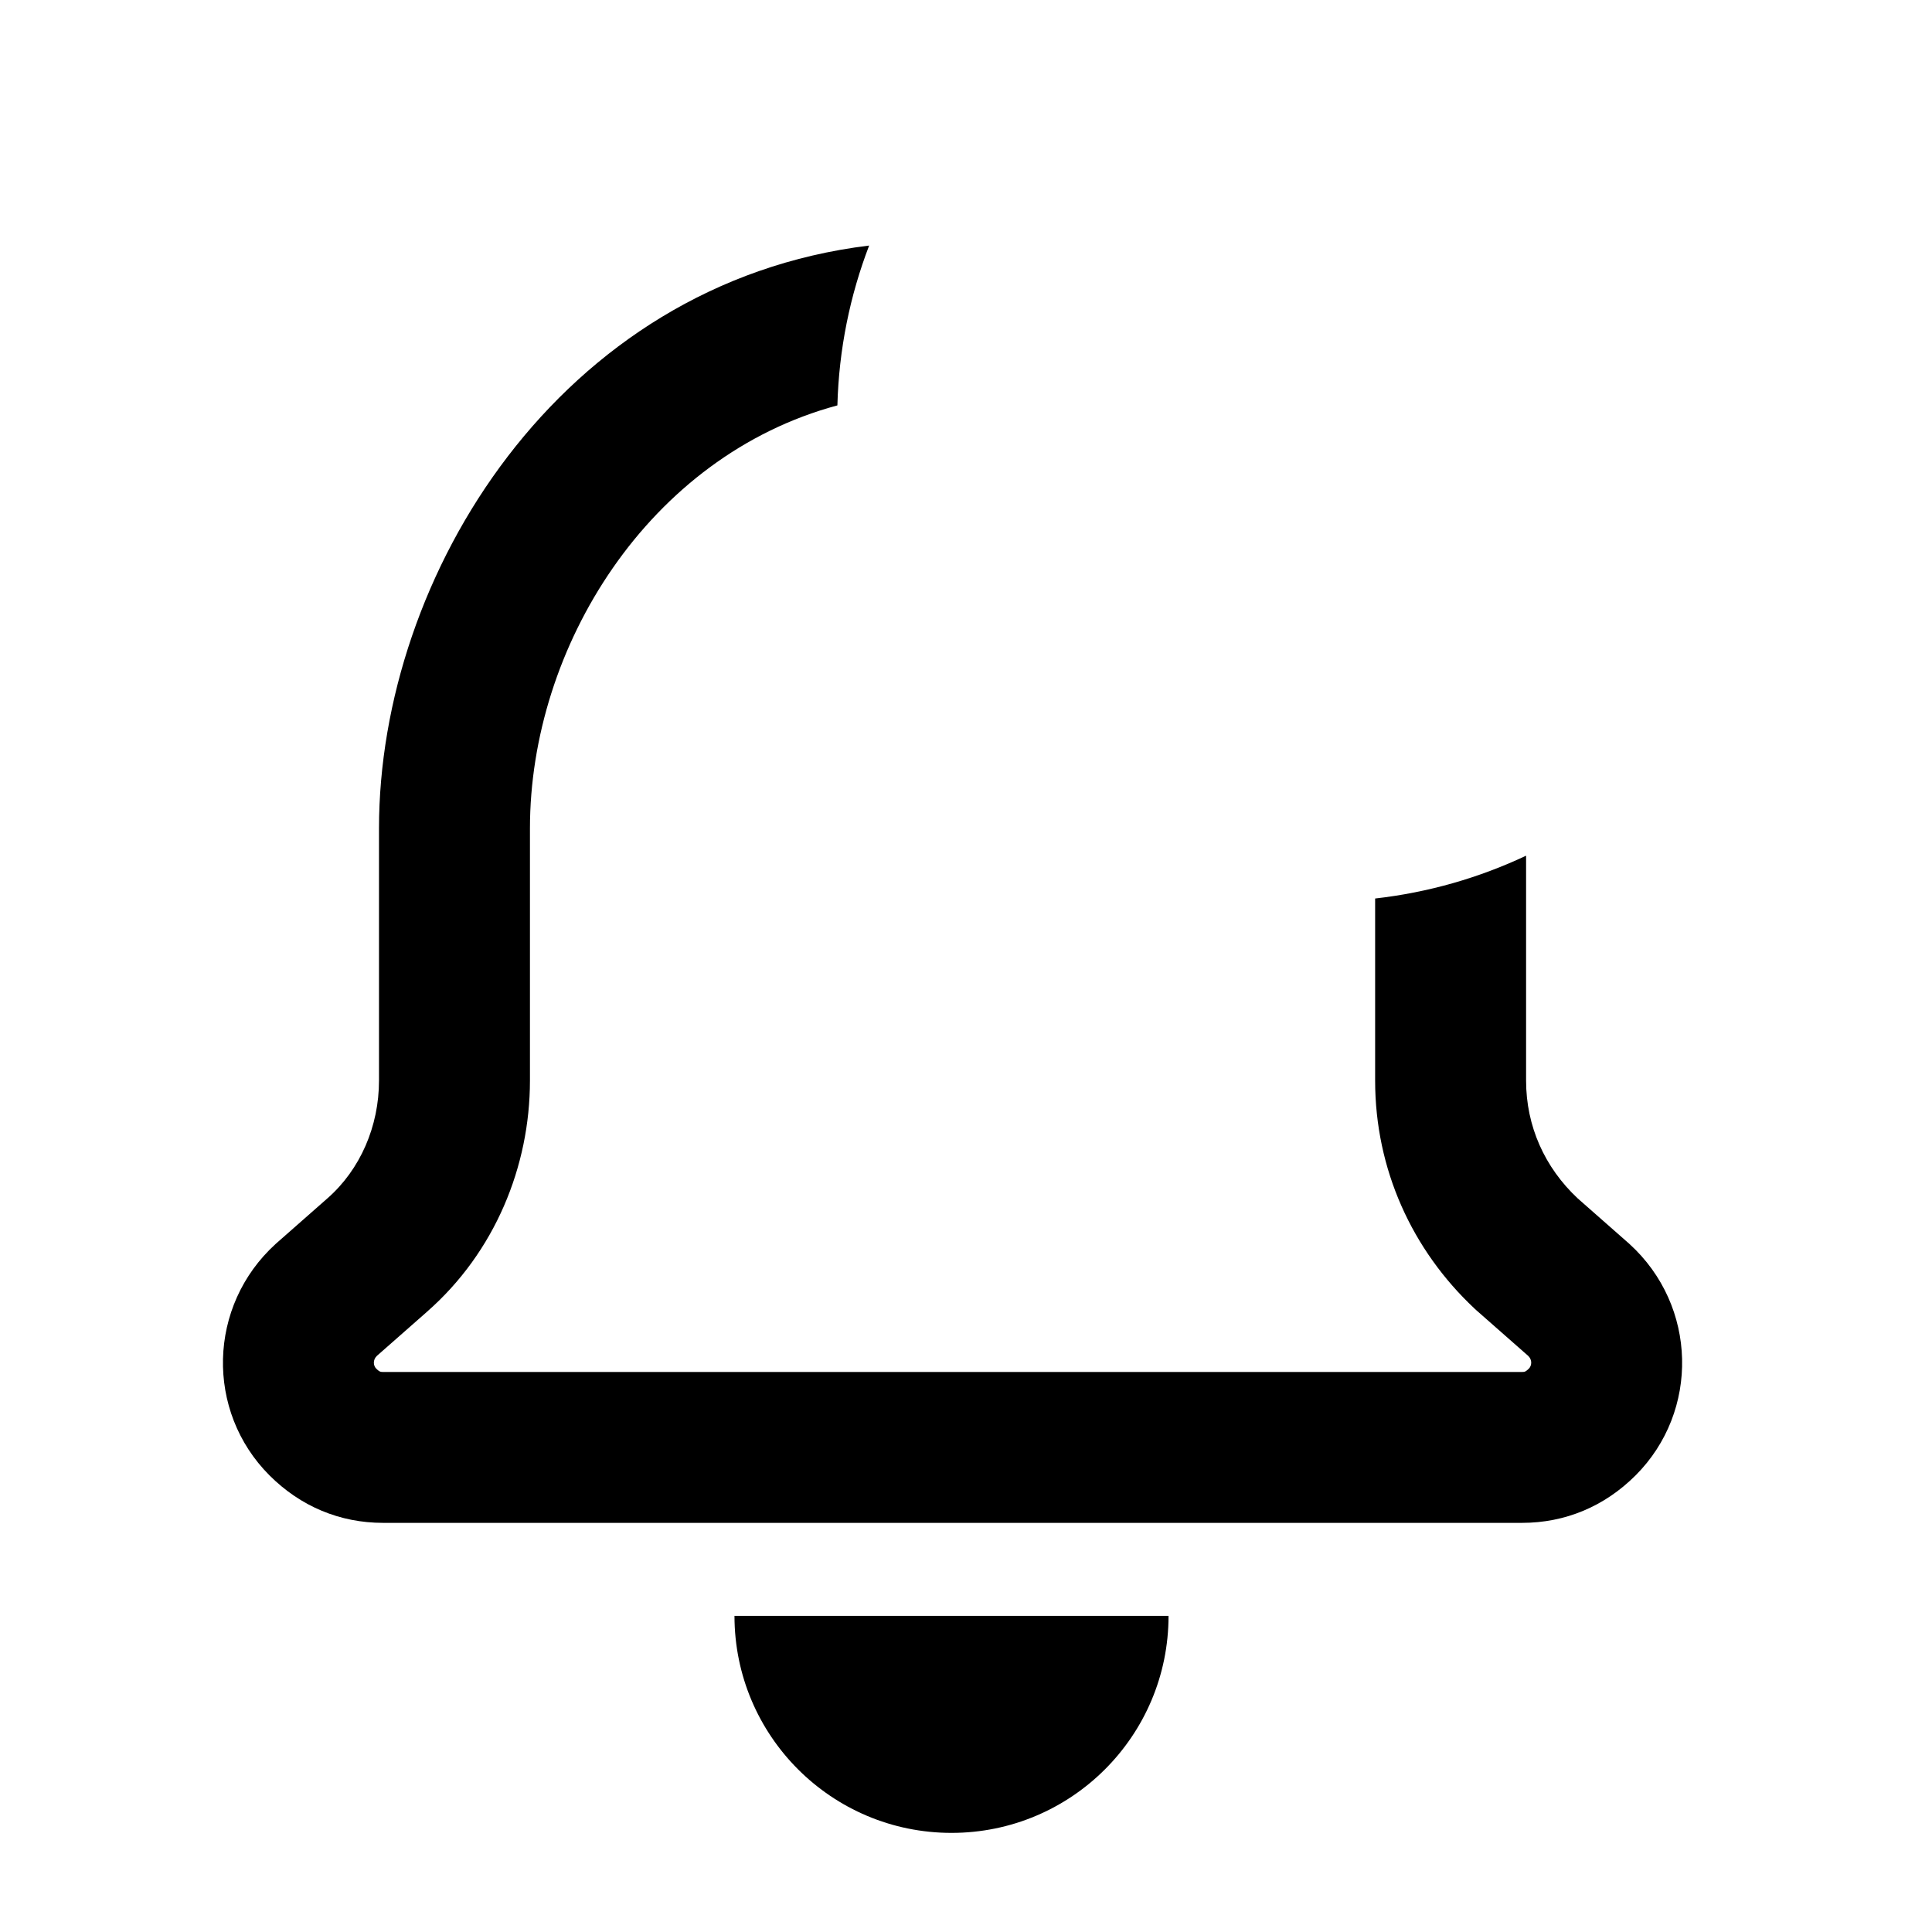
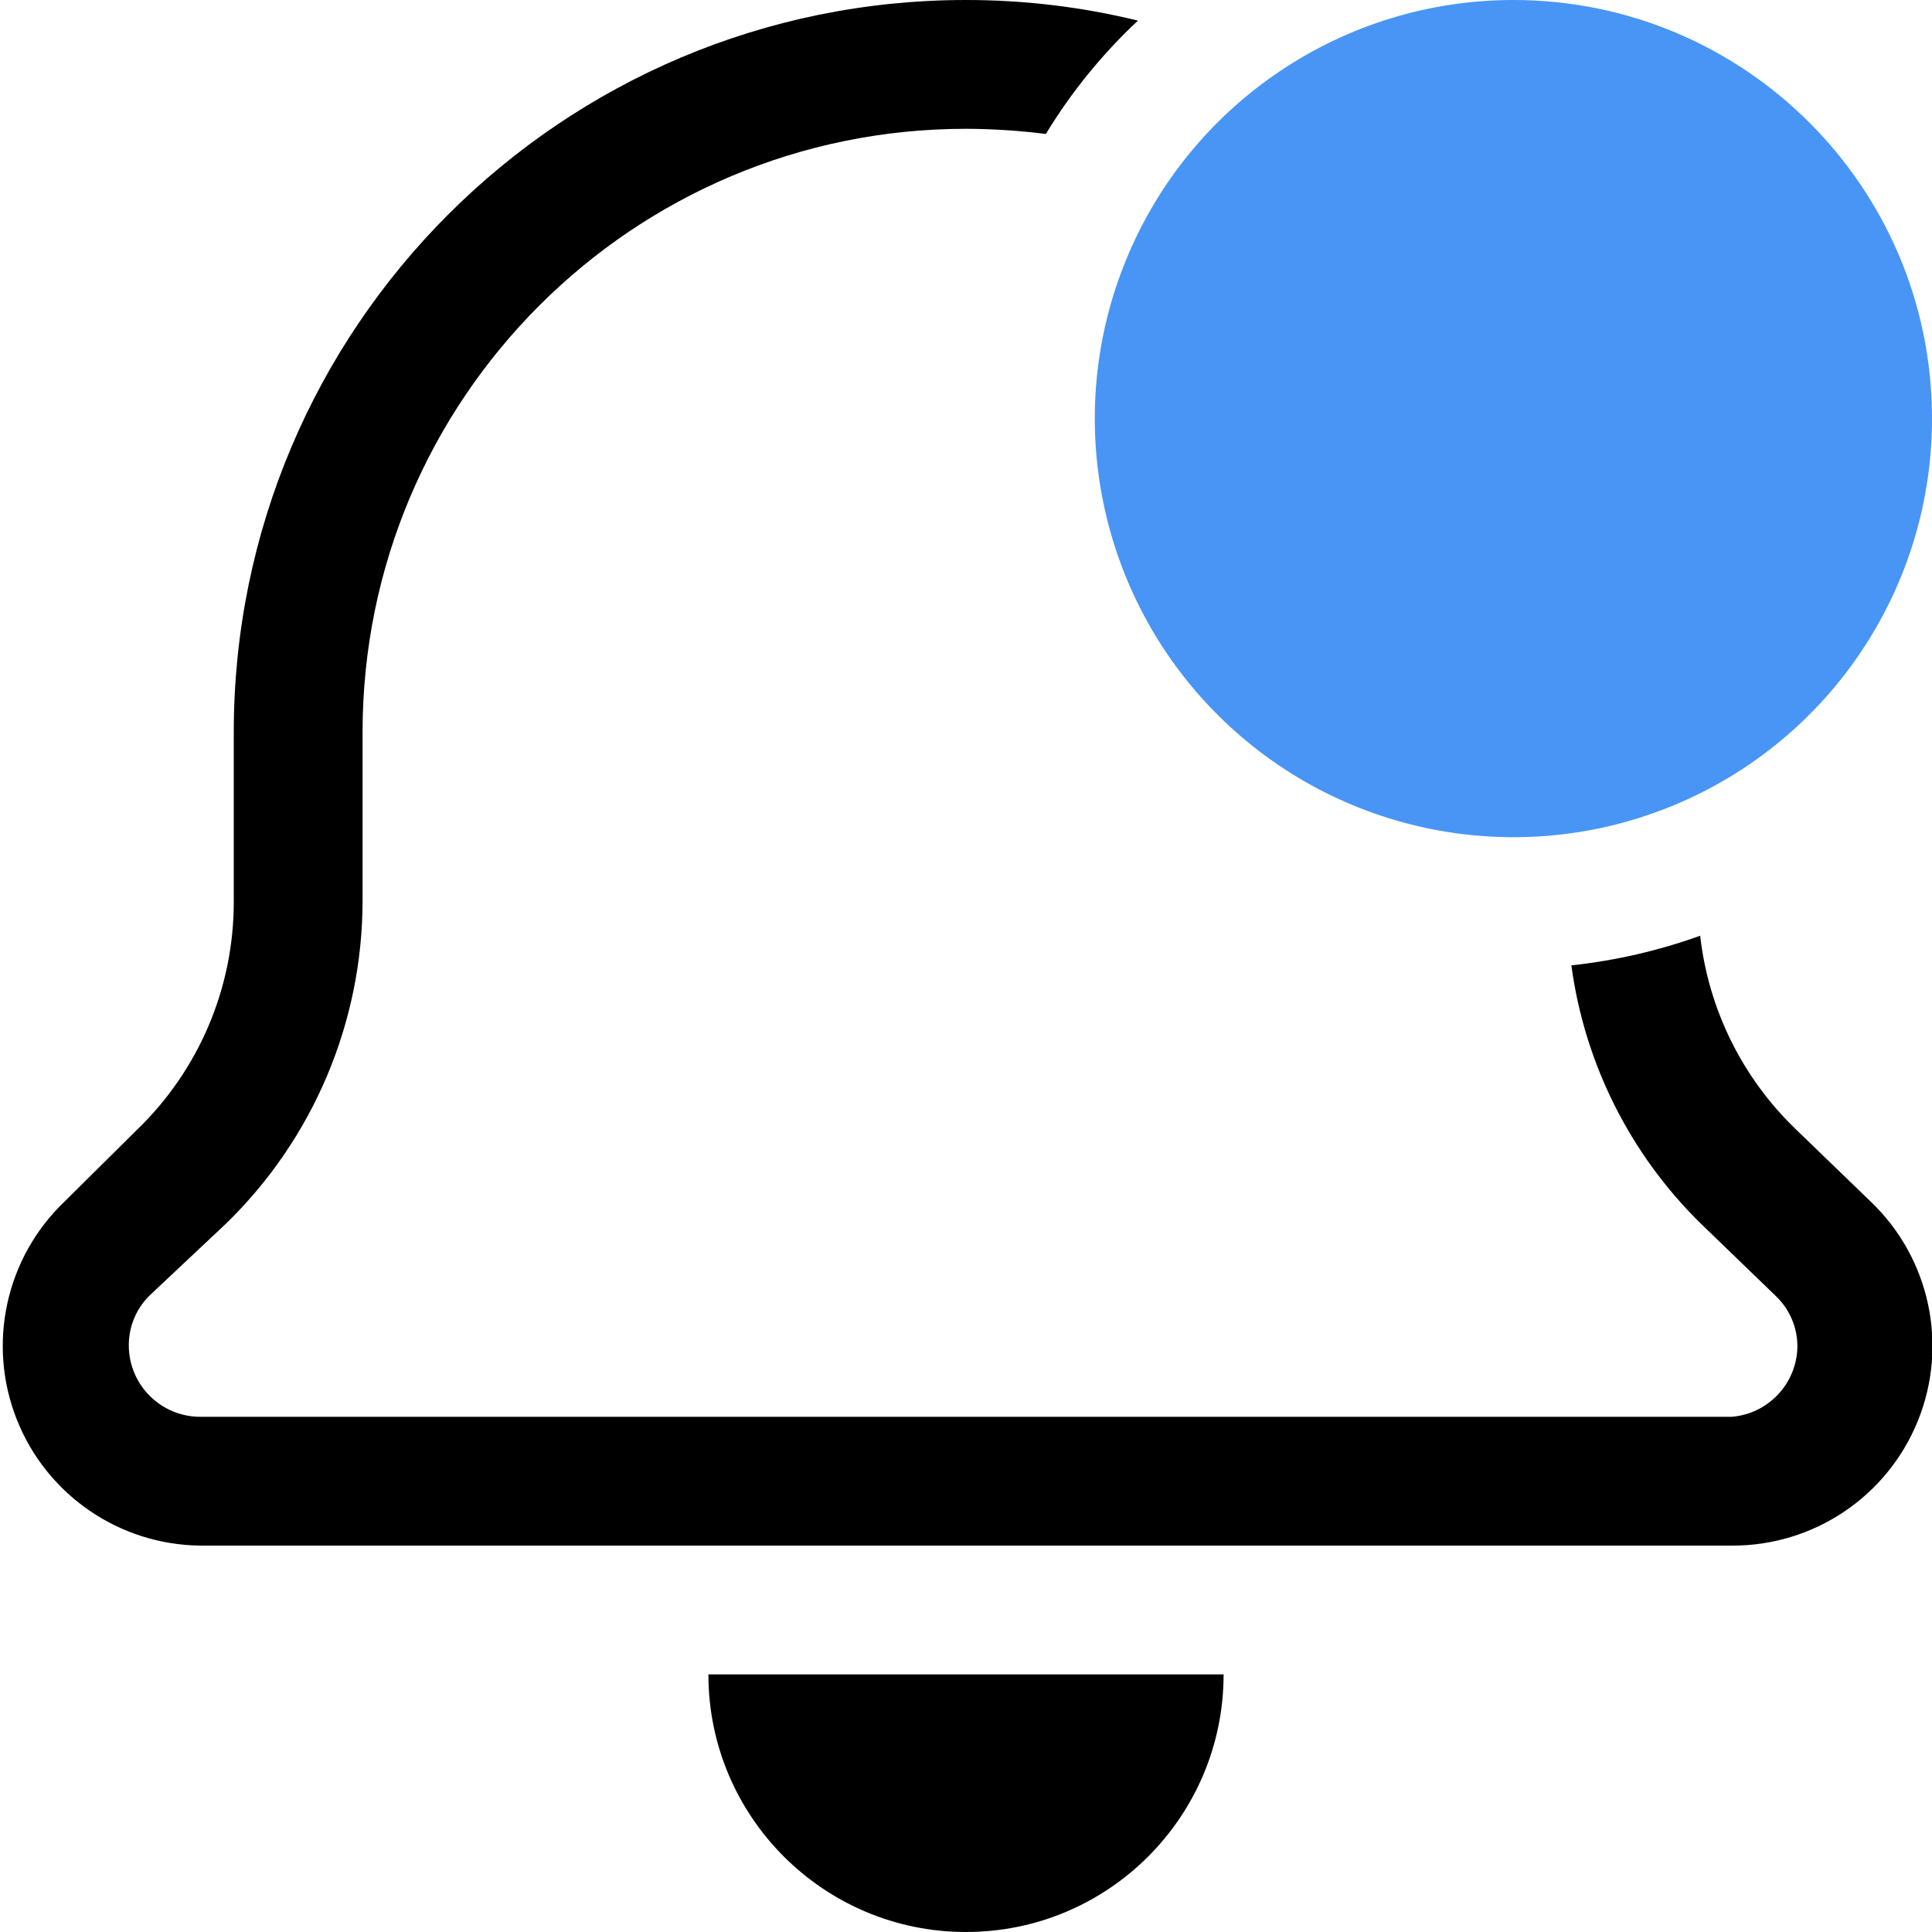
- <svg xmlns="http://www.w3.org/2000/svg" width="30" height="30" viewBox="0 0 30 30" fill="none">
-   <path fill-rule="evenodd" clip-rule="evenodd" d="M13.496 3.813C8.683 4.398 5.885 8.939 5.885 12.864V16.78C5.885 17.486 5.596 18.16 5.083 18.609L4.281 19.315C3.222 20.278 3.19 21.914 4.184 22.909C4.666 23.391 5.276 23.647 5.949 23.647H23.633C24.306 23.647 24.916 23.391 25.398 22.909C26.392 21.914 26.36 20.278 25.301 19.315L24.499 18.609C23.985 18.128 23.697 17.486 23.697 16.78V13.287C22.972 13.629 22.183 13.858 21.353 13.952V16.78C21.353 18.157 21.927 19.411 22.896 20.319L22.923 20.344L23.731 21.055C23.796 21.119 23.785 21.207 23.74 21.252C23.705 21.287 23.685 21.296 23.682 21.297L23.677 21.299L23.673 21.3L23.669 21.301C23.663 21.302 23.652 21.304 23.633 21.304H5.949C5.93 21.304 5.918 21.302 5.913 21.301C5.907 21.299 5.903 21.298 5.9 21.297C5.897 21.296 5.877 21.287 5.842 21.252C5.797 21.207 5.786 21.119 5.851 21.055L6.626 20.373L6.629 20.37C7.687 19.443 8.229 18.108 8.229 16.779V12.864C8.229 10.043 10.075 7.082 13.003 6.295C13.026 5.423 13.199 4.587 13.496 3.813ZM18.145 25.091C18.145 26.953 16.636 28.461 14.775 28.461C12.914 28.461 11.405 26.953 11.405 25.091H18.145Z" fill="black" />
+ <svg xmlns="http://www.w3.org/2000/svg" id="Шар_1" data-name="Шар 1" viewBox="0 0 30 30">
+   <path d="M30,6.47A6.5,6.5,0,1,1,23.5,0,6.5,6.5,0,0,1,30,6.47Z" style="fill: #4895f5;fill-rule: evenodd" />
+   <g>
+     <path d="M29.05,18.66l-1.17-1.13a4.94,4.94,0,0,1-1.48-3,8.61,8.61,0,0,1-2,.46,6.91,6.91,0,0,0,2,4l1.17,1.13a1.08,1.08,0,0,1,.34.79A1.11,1.11,0,0,1,26.89,22H3.11A1.11,1.11,0,0,1,2,20.89a1.08,1.08,0,0,1,.34-.79L3.51,19a7,7,0,0,0,2.12-5V11.37A9.37,9.37,0,0,1,15,2a10.19,10.19,0,0,1,1.24.08A8.35,8.35,0,0,1,17.67.32,11.22,11.22,0,0,0,15,0,11.37,11.37,0,0,0,3.63,11.37V14a4.91,4.91,0,0,1-1.51,3.55L1,18.66A3.1,3.1,0,0,0,3.11,24H26.89a3.1,3.1,0,0,0,2.16-5.34Z" style="fill-rule: evenodd" />
+     <path d="M15,30a4,4,0,0,0,4-4H11A4,4,0,0,0,15,30Z" style="fill-rule: evenodd" />
+   </g>
</svg>
